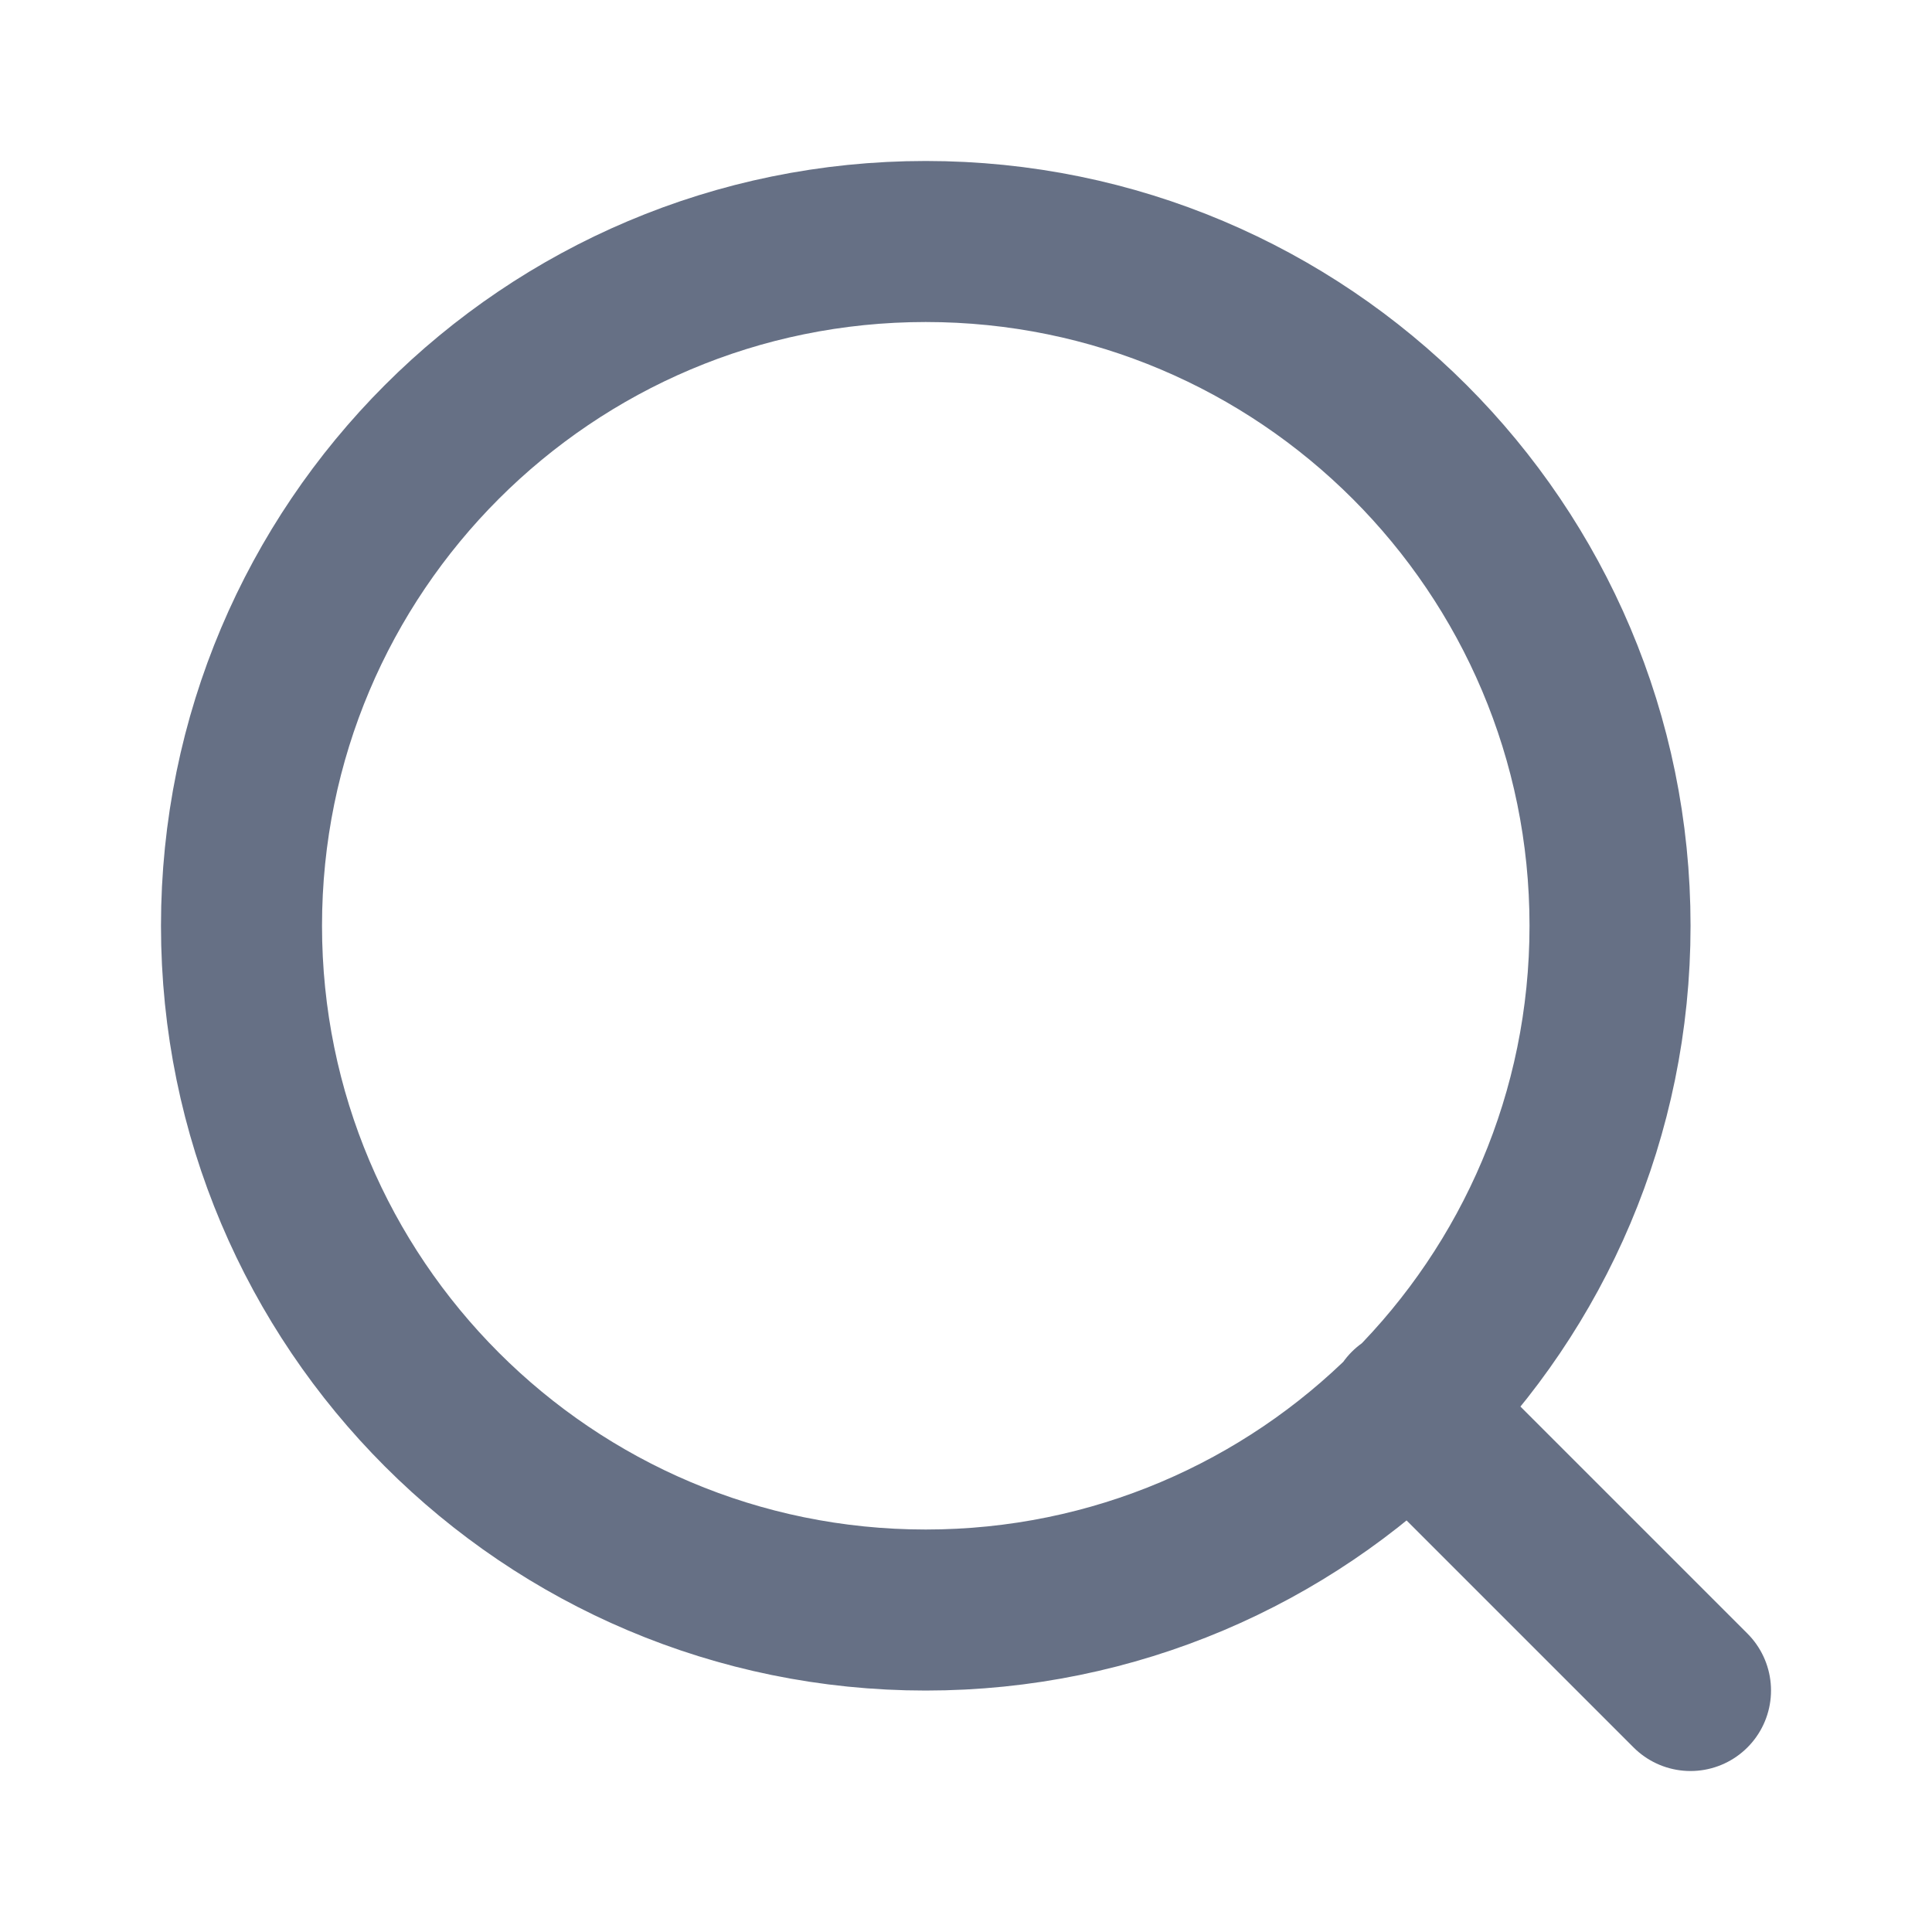
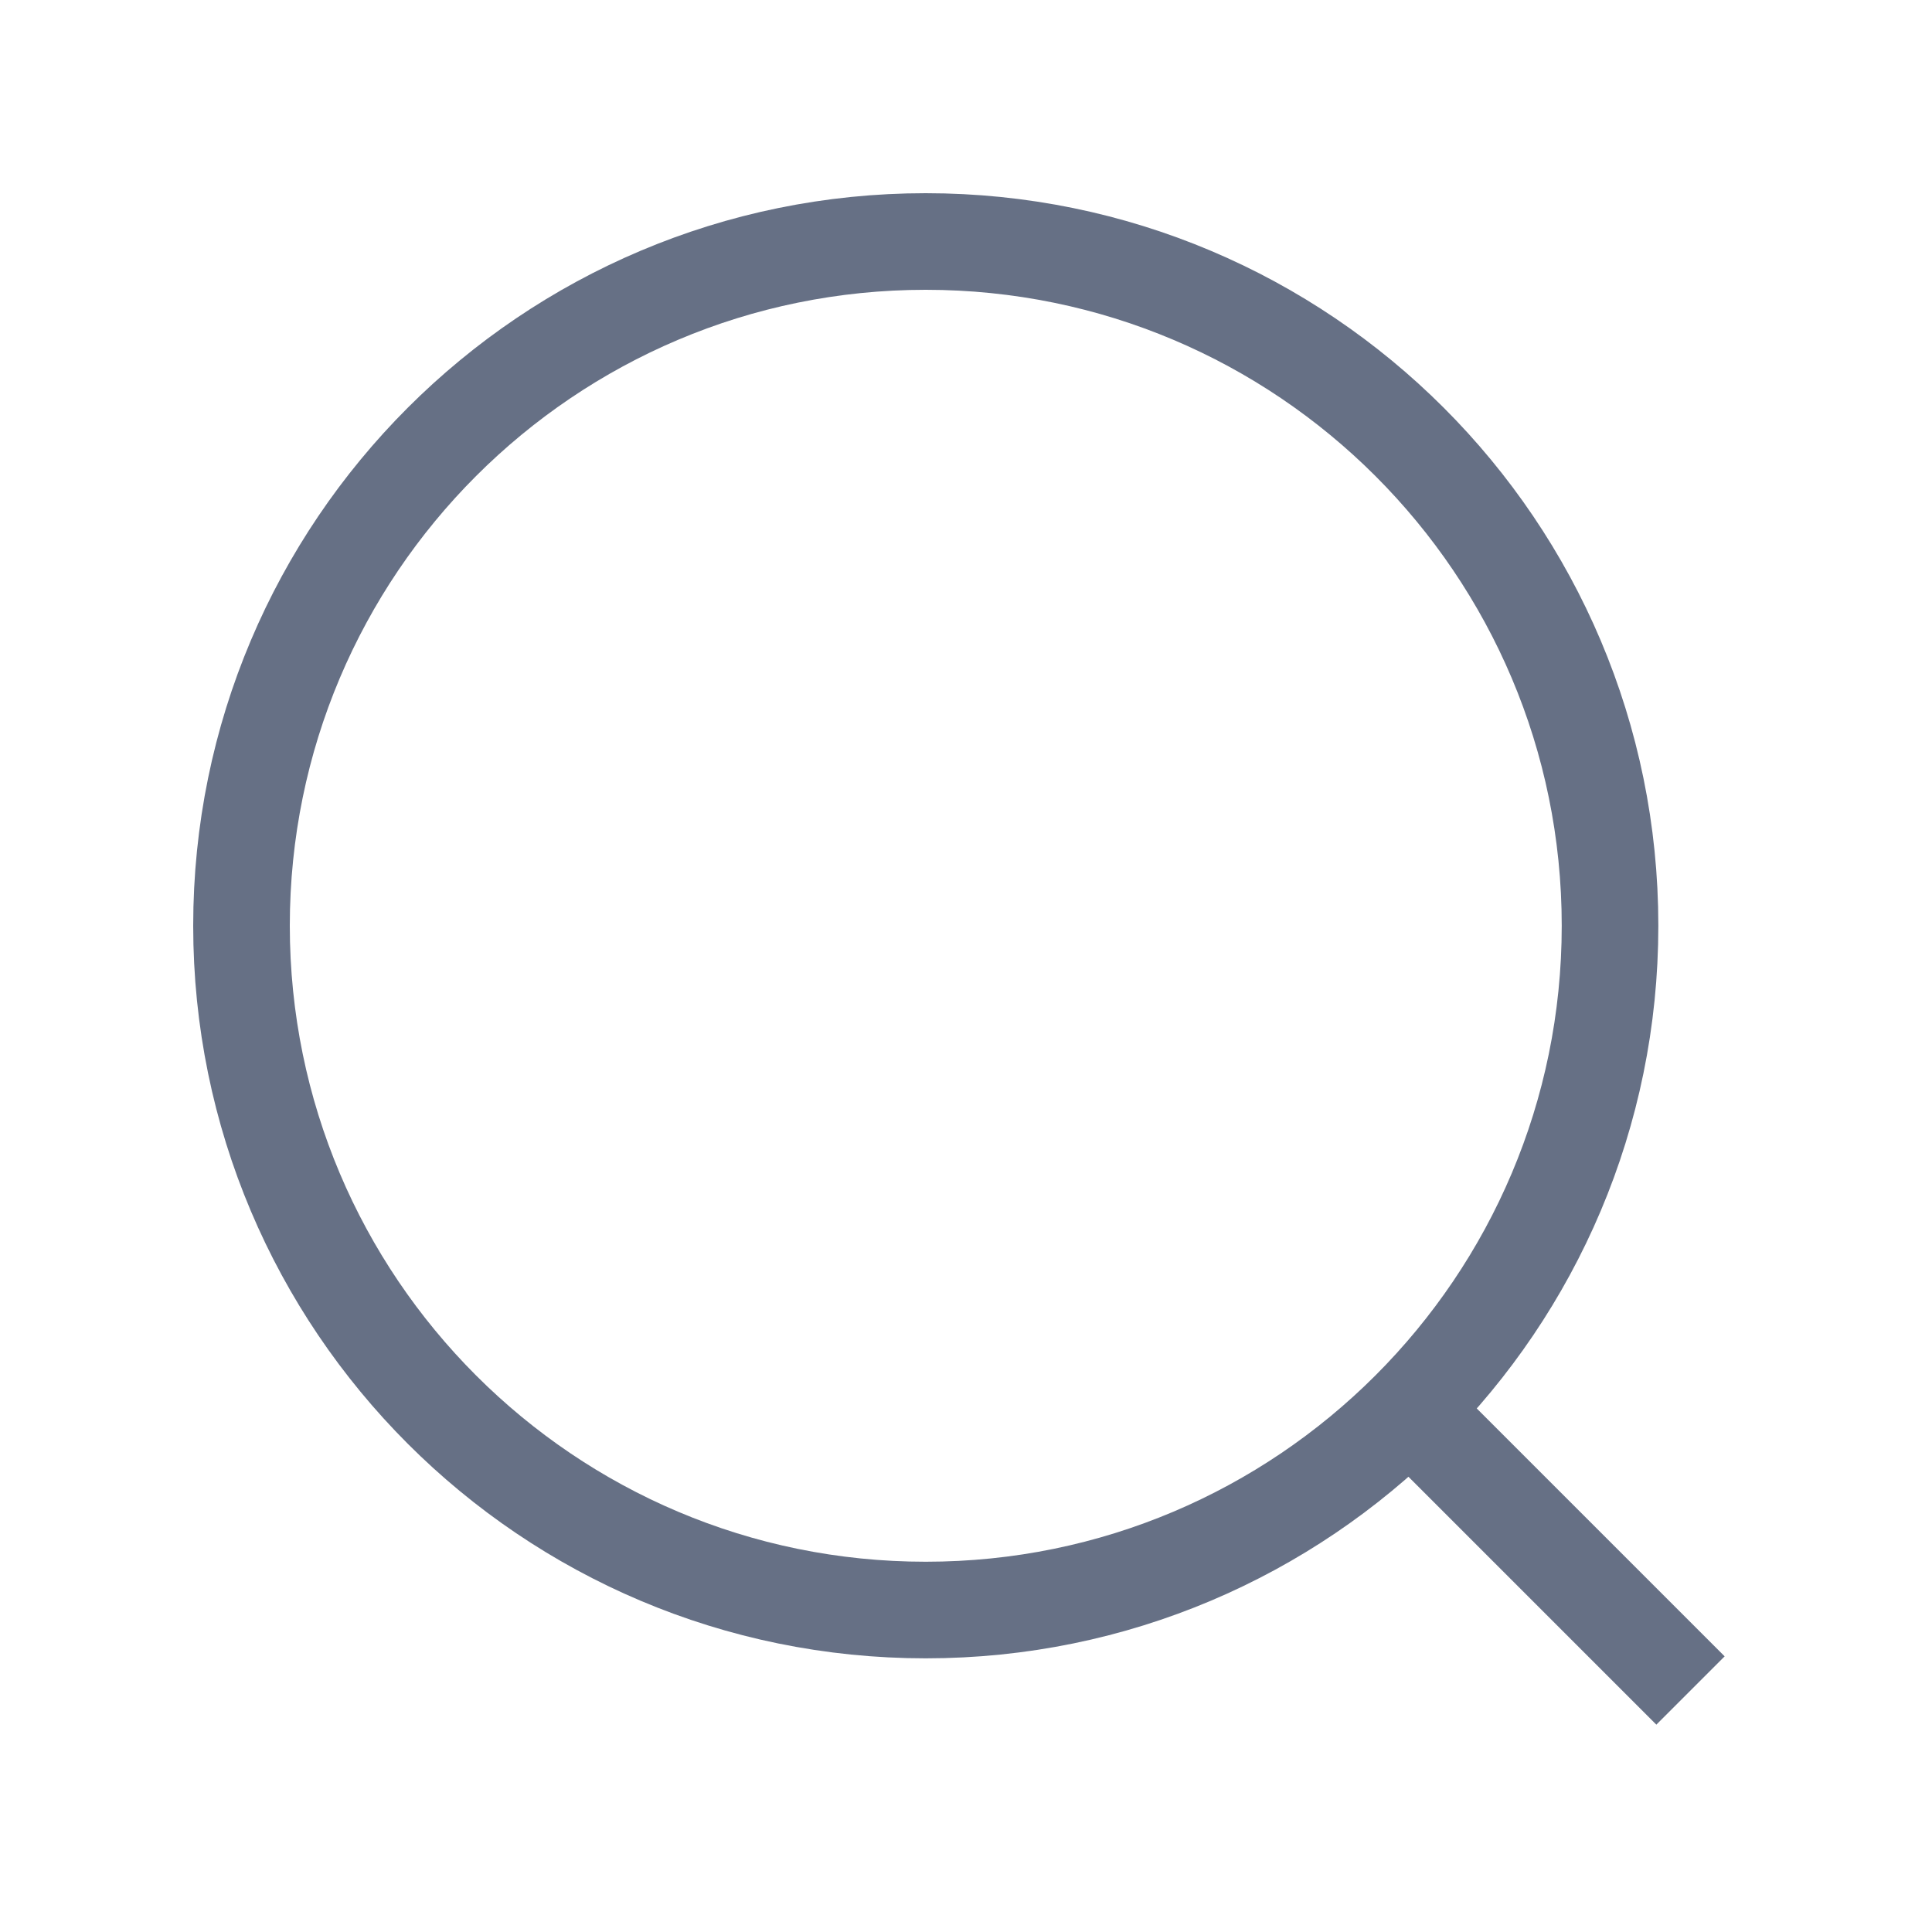
<svg xmlns="http://www.w3.org/2000/svg" width="20" height="20" viewBox="0 0 20 20" fill="none">
-   <path d="M17.5 17.5L14.583 14.583M16.667 9.583C16.667 13.495 13.495 16.667 9.583 16.667C5.671 16.667 2.5 13.495 2.5 9.583C2.5 5.671 5.671 2.5 9.583 2.5C13.495 2.5 16.667 5.671 16.667 9.583Z" stroke="#667085" stroke-width="1.667" stroke-linecap="round" stroke-linejoin="round" />
+   <path d="M17.5 17.5L14.583 14.583M16.667 9.583C16.667 13.495 13.495 16.667 9.583 16.667C5.671 16.667 2.5 13.495 2.5 9.583C2.5 5.671 5.671 2.5 9.583 2.5C13.495 2.5 16.667 5.671 16.667 9.583Z" stroke="#667085" strokeWidth="1.667" strokeLinecap="round" strokeLinejoin="round" />
</svg>
